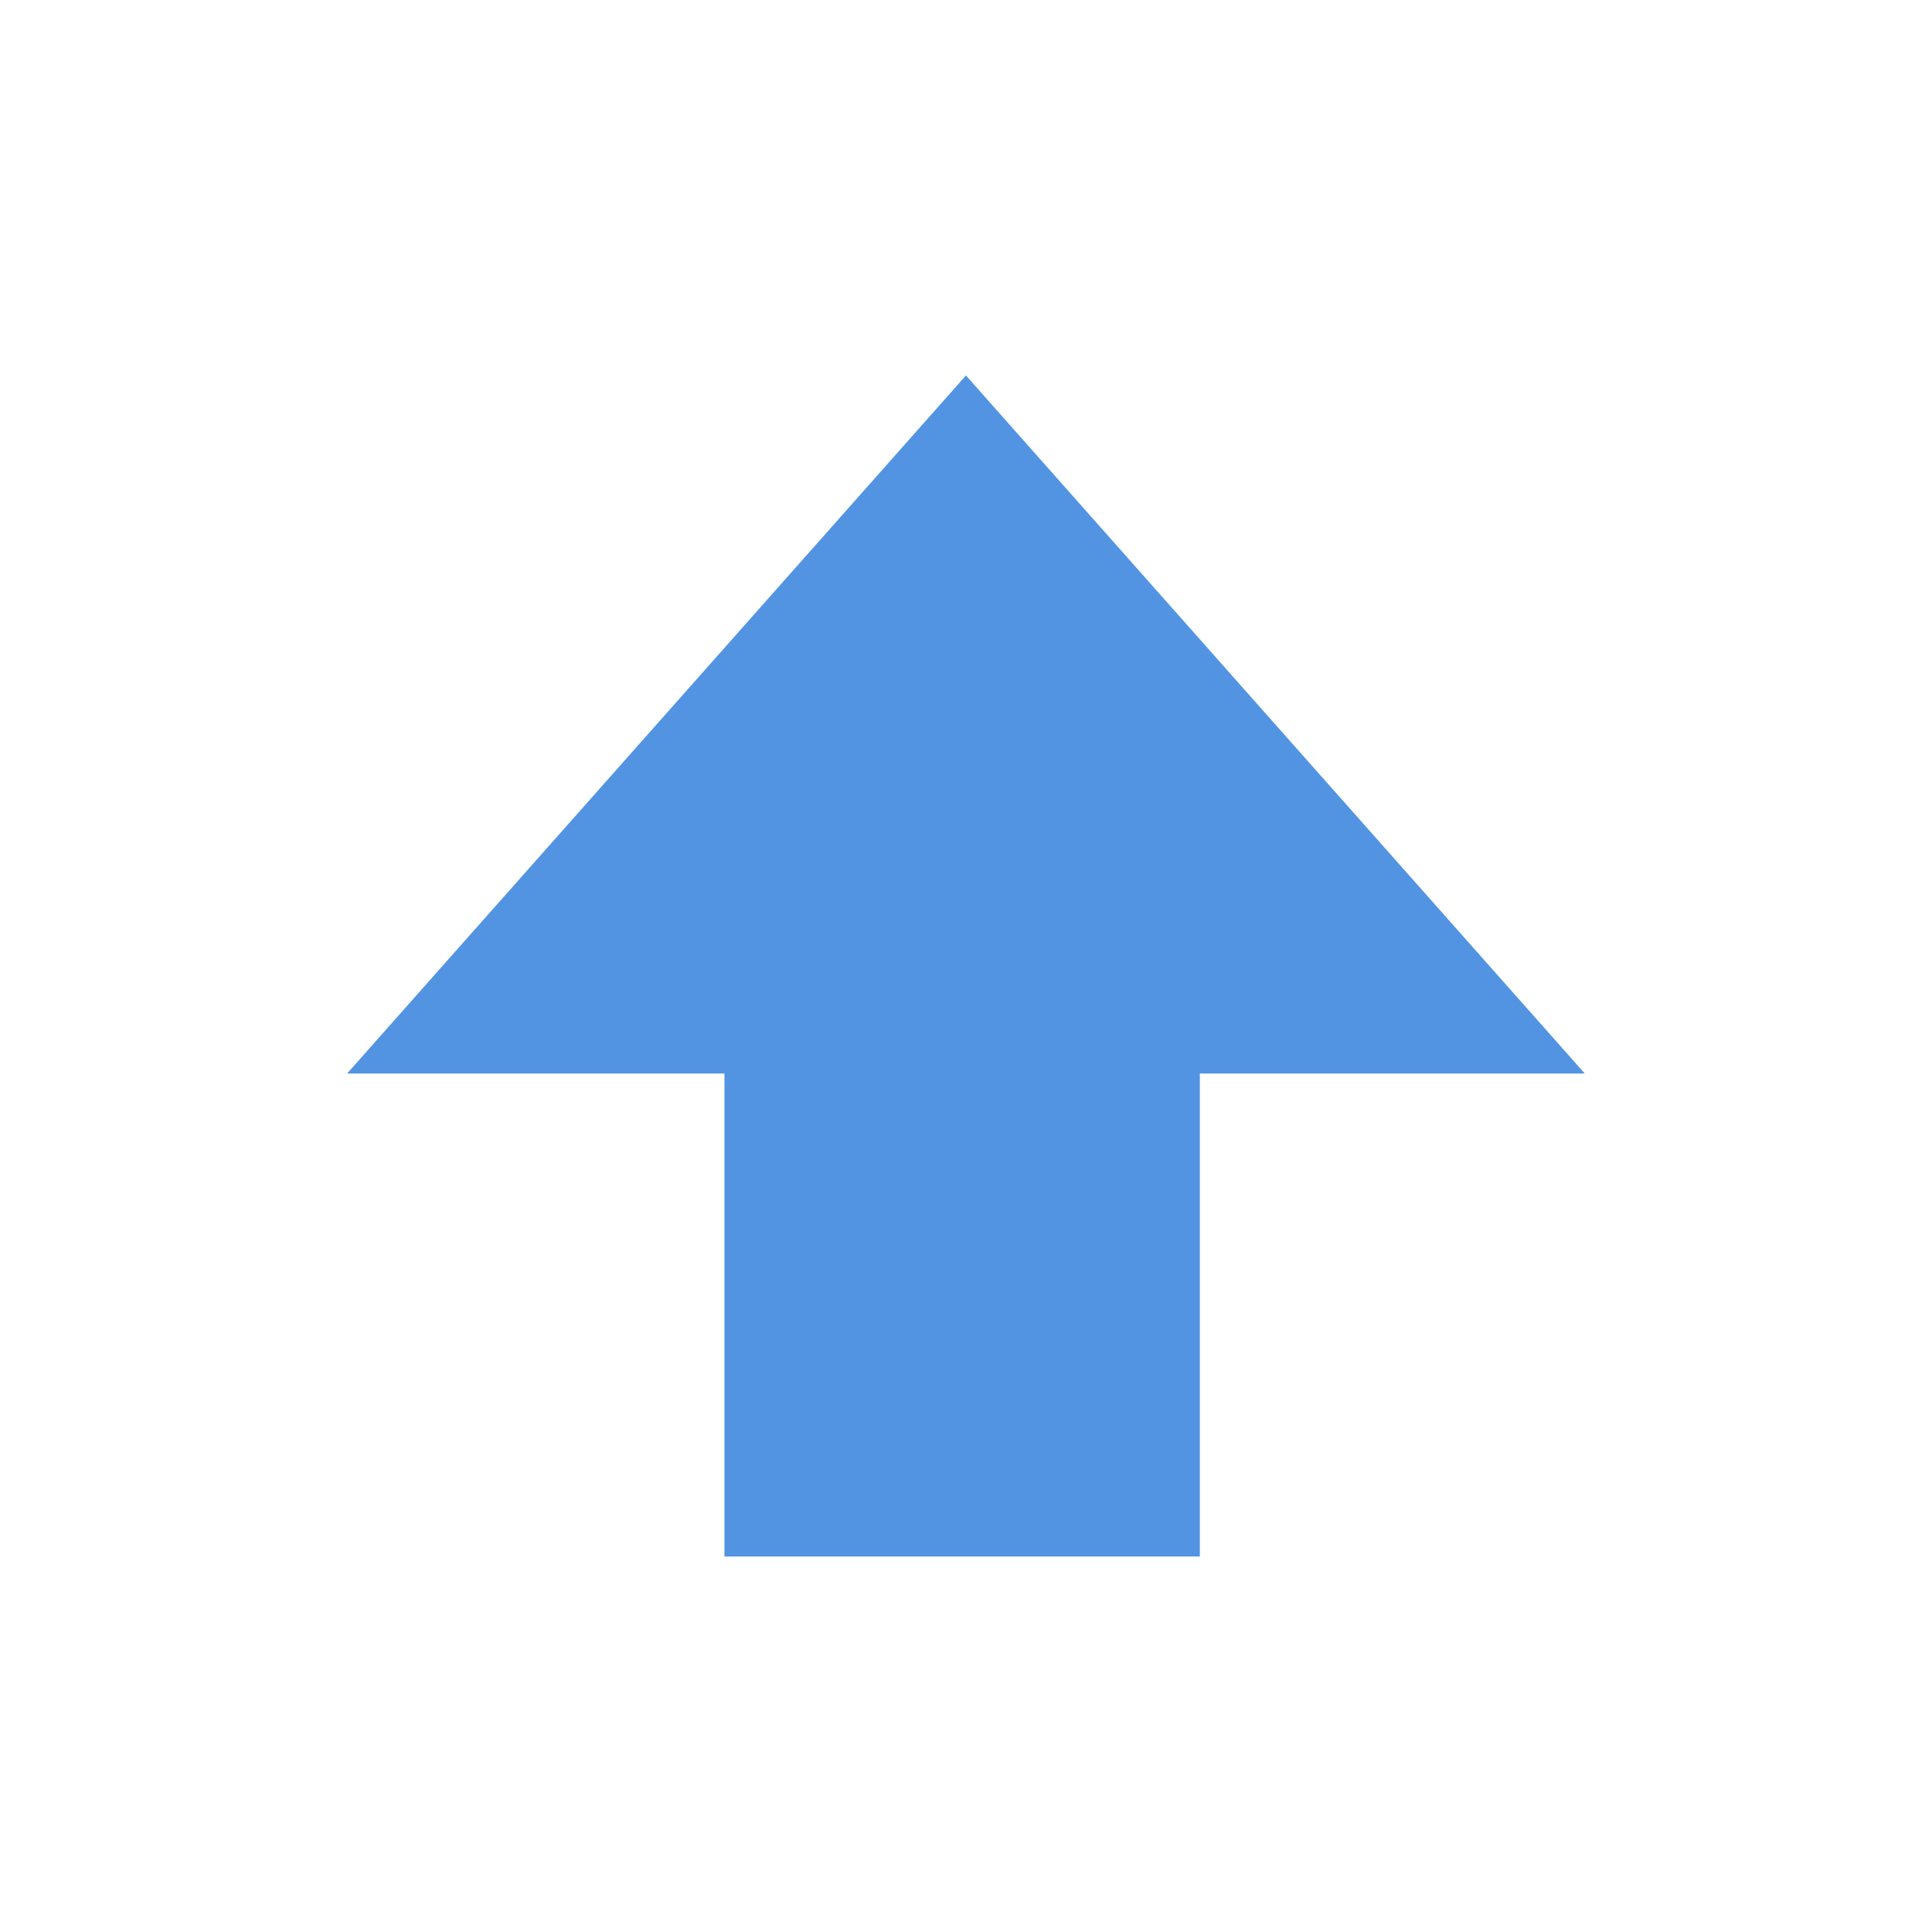
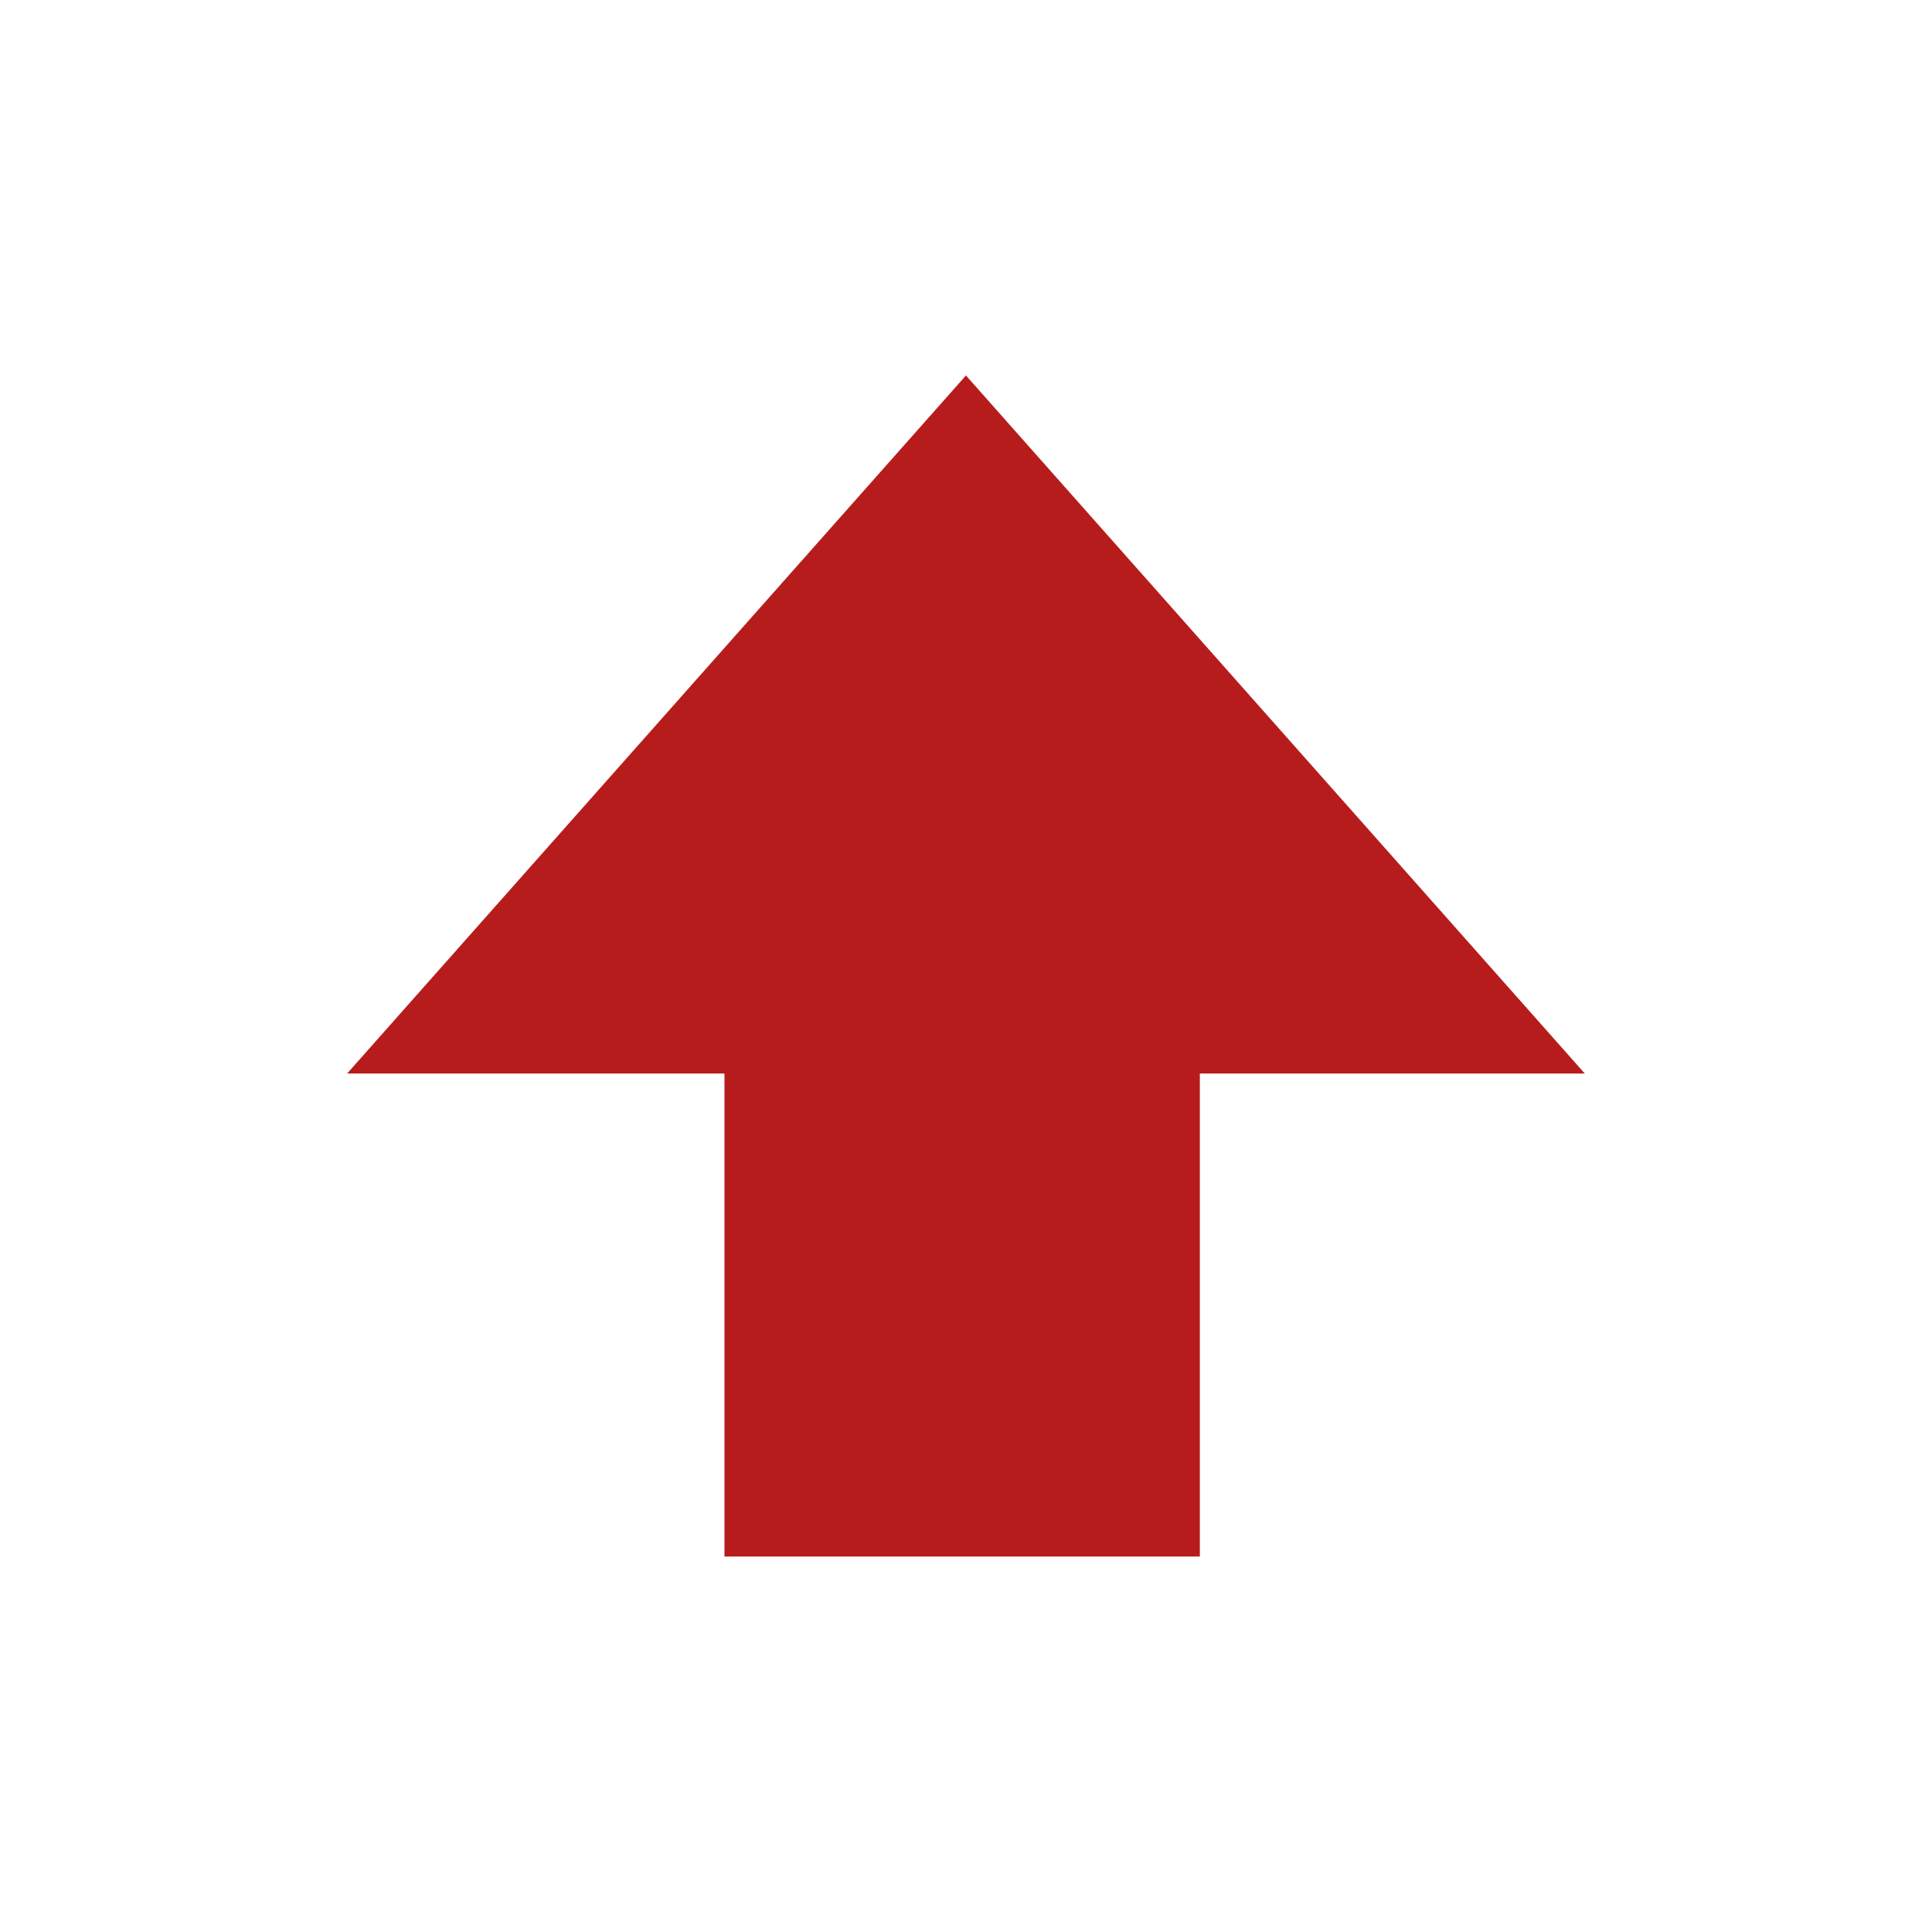
<svg xmlns="http://www.w3.org/2000/svg" xmlns:ns1="http://www.openswatchbook.org/uri/2009/osb" width="32" viewBox="0 0 32 32" version="1.1" id="svg7384" height="32">
  <defs id="defs7386">
    <linearGradient ns1:paint="solid" id="linearGradient19282" gradientTransform="matrix(-2.736579,0.2820293,-0.1890831,-0.9998832,239.5401,-879.4556)">
      <stop style="stop-color:#666666;stop-opacity:1;" offset="0" id="stop19284" />
    </linearGradient>
  </defs>
  <g transform="matrix(2,0,0,2,-282.0008,-1614.219)" style="display:inline;fill:#006098;fill-opacity:1" id="layer12">
-     <path id="path16548" d="m 147,820 v -4 h -3.125 l 5.125,-5.781 5.125,5.781 h -3.188 v 4 z" style="color:#000000;display:inline;overflow:visible;visibility:visible;fill:#5294e2;fill-opacity:1;stroke:none;stroke-width:2;marker:none;enable-background:new" />
+     <path id="path16548" d="m 147,820 v -4 h -3.125 l 5.125,-5.781 5.125,5.781 h -3.188 v 4 z" style="color:#000000;display:inline;overflow:visible;visibility:visible;fill:#b71c1c;fill-opacity:1;stroke:none;stroke-width:2;marker:none;enable-background:new" />
  </g>
</svg>
